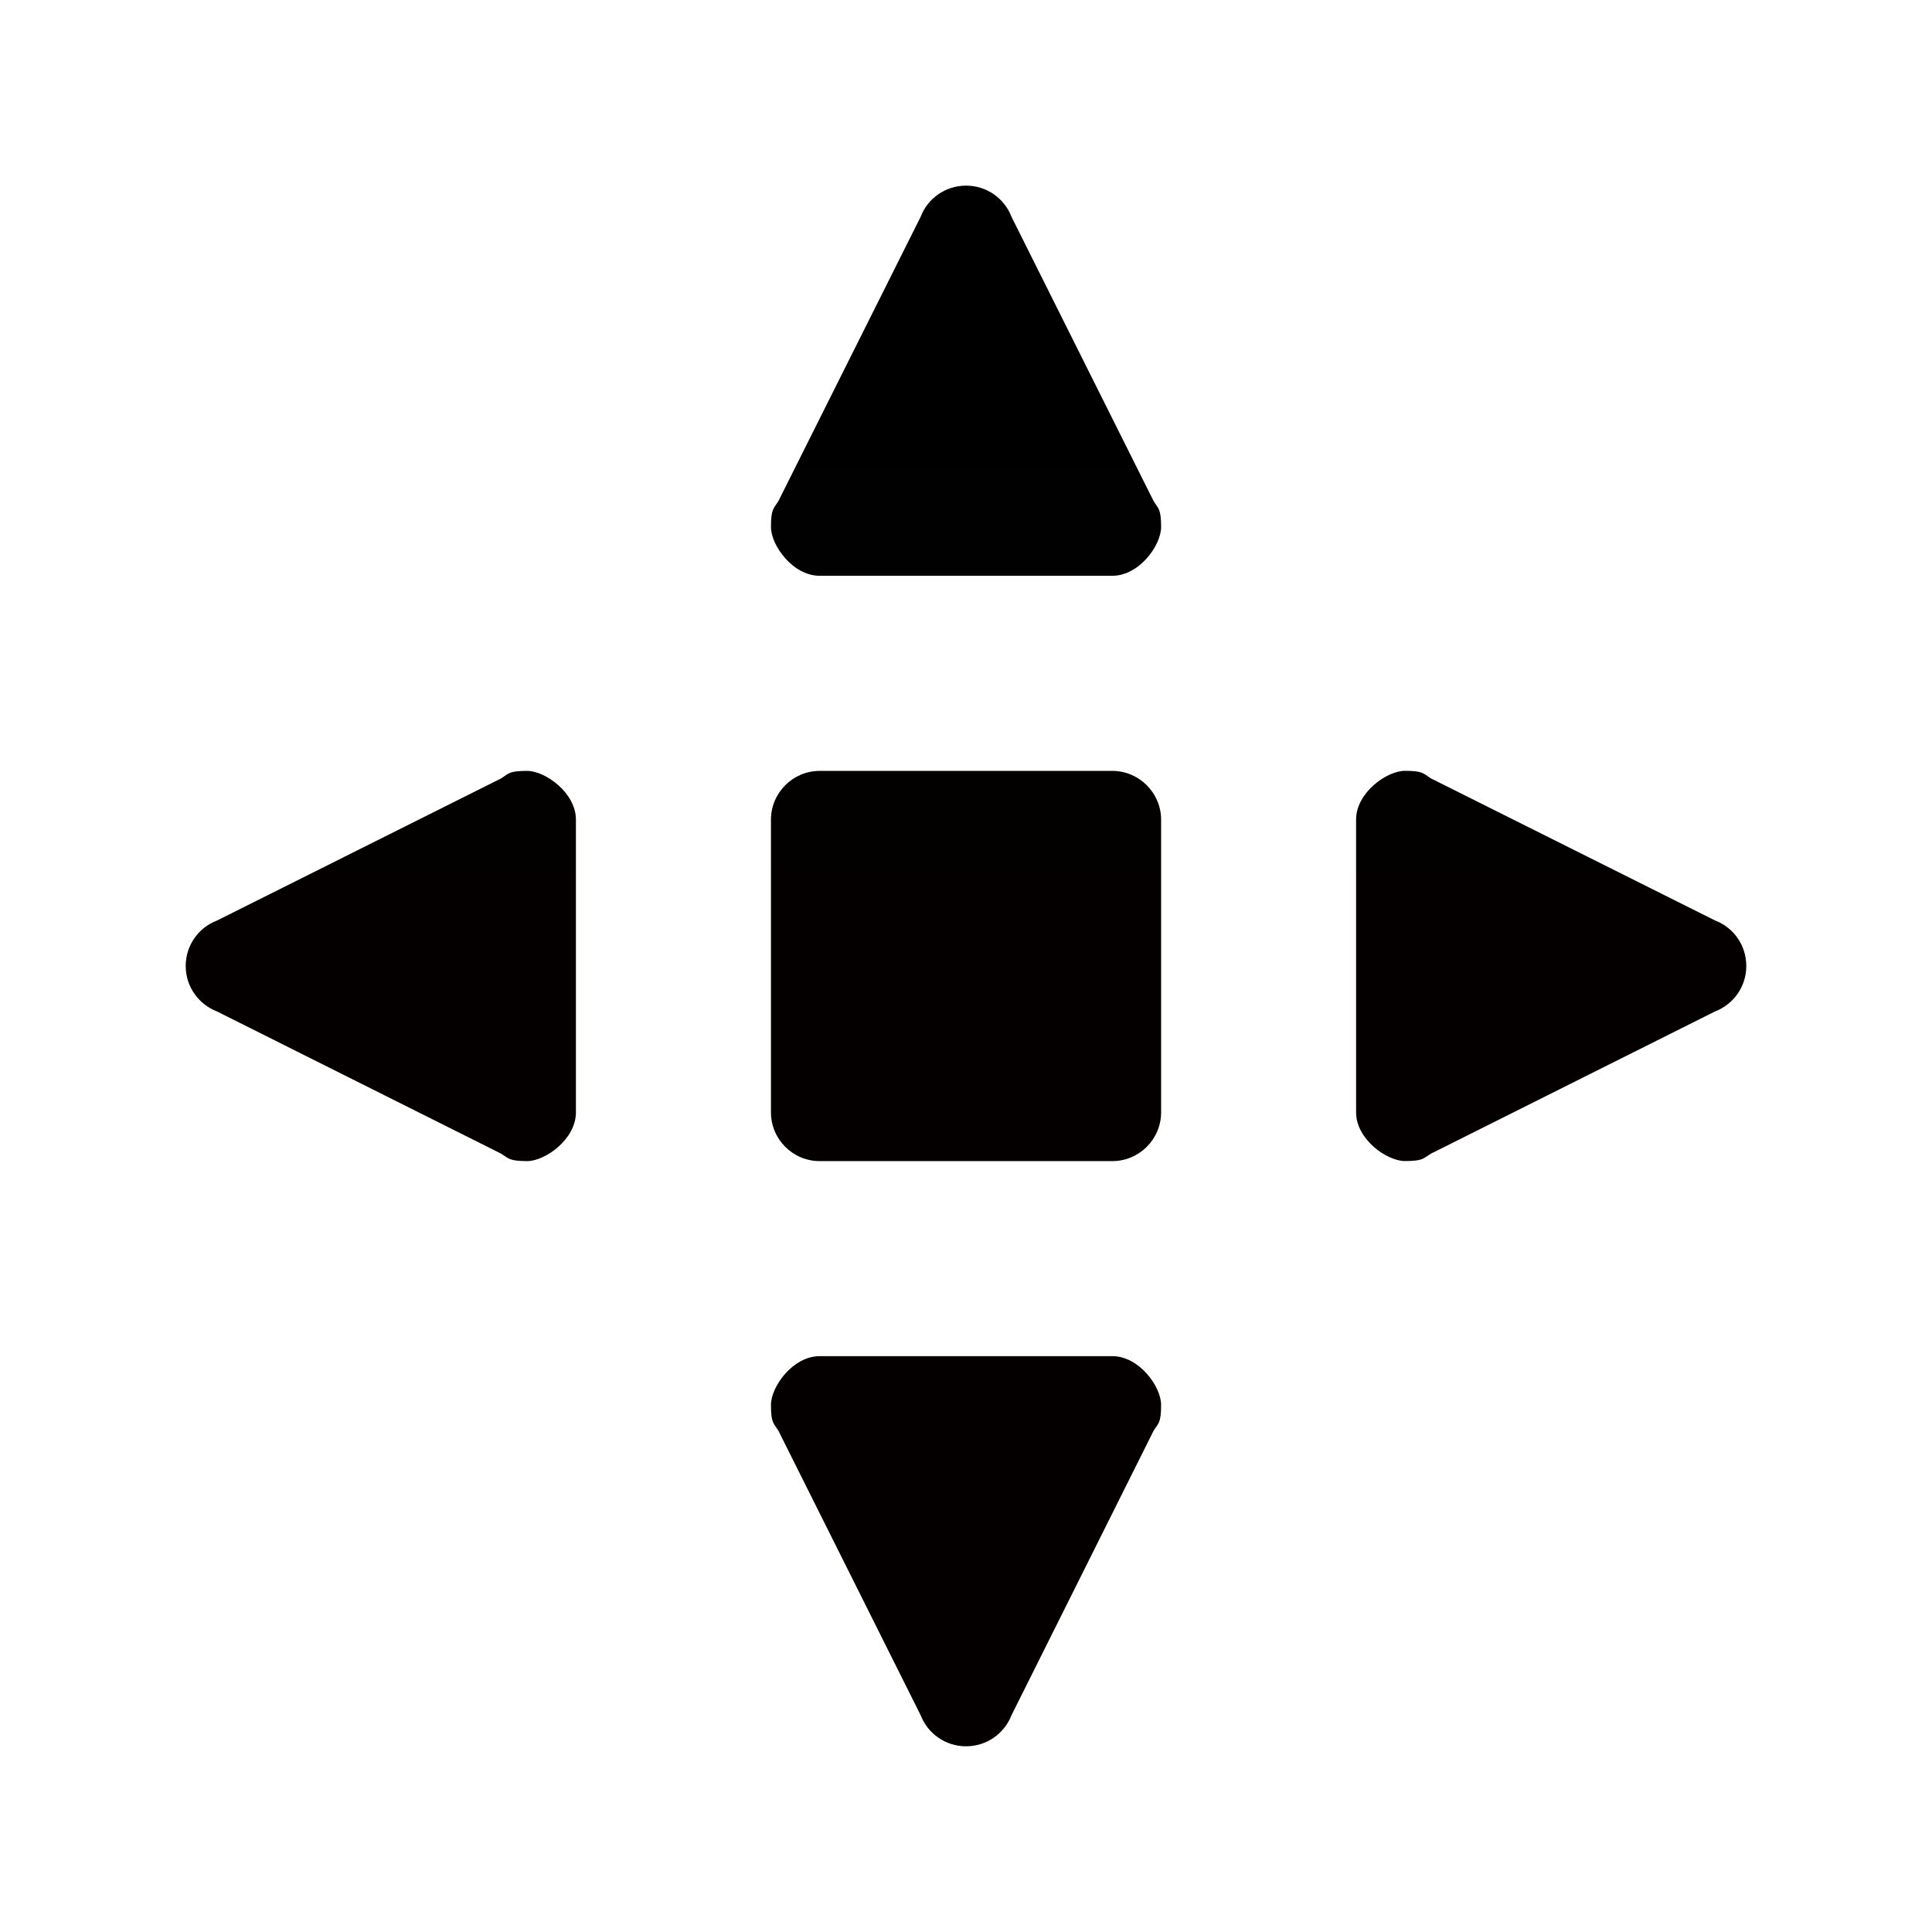
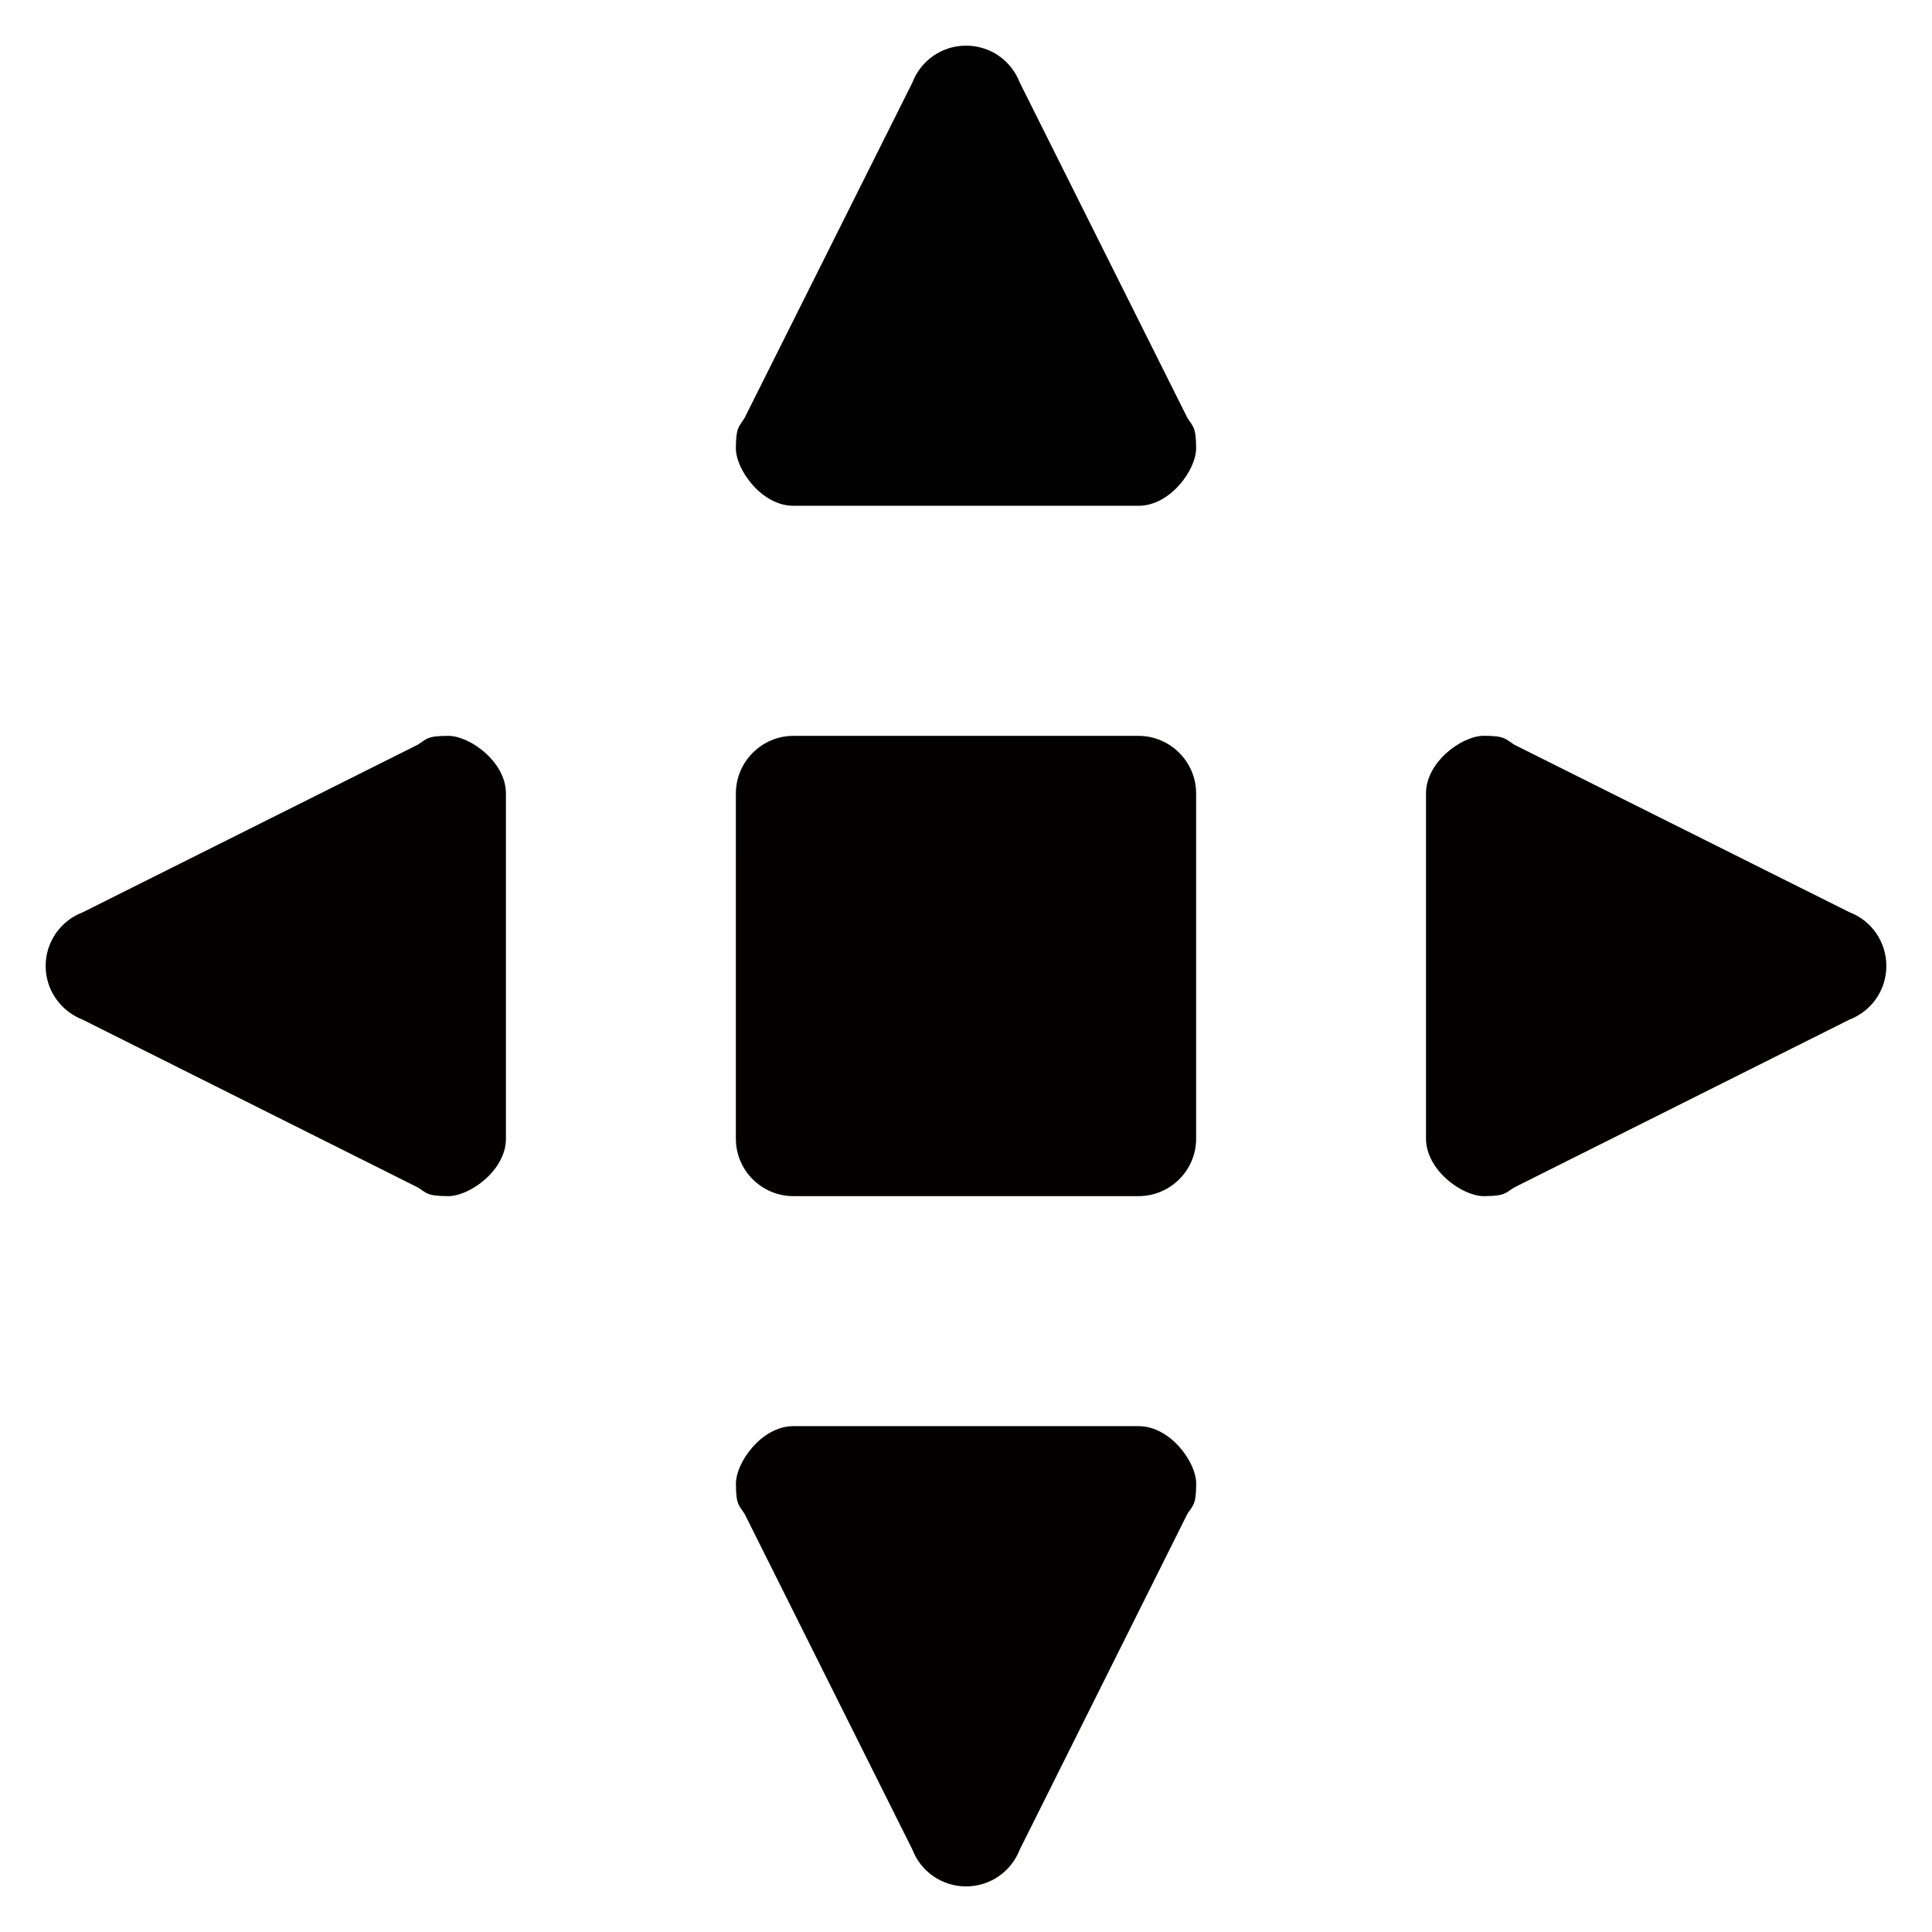
<svg xmlns="http://www.w3.org/2000/svg" version="1.1" id="圖層_1" x="0px" y="0px" width="28.35px" height="28.35px" viewBox="0 0 28.35 28.35" enable-background="new 0 0 28.35 28.35" xml:space="preserve">
-   <linearGradient id="SVGID_1_" gradientUnits="userSpaceOnUse" x1="14.175" y1="25.625" x2="14.175" y2="2.725">
+   <linearGradient id="SVGID_1_" gradientUnits="userSpaceOnUse" x1="428.091" y1="-294.665" x2="428.091" y2="-267.654" gradientTransform="matrix(1 0 0 -1 -413.915 -266.9849)">
    <stop offset="0" style="stop-color:#040000" />
    <stop offset="0.476" style="stop-color:#040000" />
    <stop offset="0.647" style="stop-color:#030000" />
    <stop offset="0.77" style="stop-color:#020101" />
    <stop offset="0.868" style="stop-color:#000000" />
    <stop offset="0.952" style="stop-color:#010000" />
    <stop offset="0.99" style="stop-color:#000000" />
  </linearGradient>
-   <path fill-rule="evenodd" clip-rule="evenodd" fill="url(#SVGID_1_)" d="M16.929,20.992l-2.086,4.176  c-0.104,0.268-0.362,0.457-0.668,0.457c-0.303,0-0.563-0.189-0.666-0.457l-2.088-4.176c-0.069-0.109-0.108-0.109-0.108-0.377  c0-0.266,0.32-0.715,0.715-0.715h4.294c0.396,0,0.716,0.449,0.716,0.715C17.038,20.883,16.998,20.883,16.929,20.992L16.929,20.992z   M11.421,7.355l2.088-4.173c0.103-0.27,0.363-0.458,0.666-0.458c0.306,0,0.564,0.188,0.668,0.458l2.086,4.173  c0.069,0.11,0.109,0.112,0.109,0.379s-0.32,0.715-0.716,0.715h-4.294c-0.395,0-0.715-0.448-0.715-0.715S11.352,7.466,11.421,7.355  L11.421,7.355z M20.995,11.421l4.174,2.087c0.268,0.102,0.456,0.362,0.456,0.667c0,0.304-0.188,0.563-0.459,0.667l-4.171,2.088  c-0.11,0.068-0.112,0.107-0.379,0.107s-0.717-0.32-0.717-0.715v-4.295c0-0.395,0.45-0.716,0.717-0.716S20.885,11.351,20.995,11.421  L20.995,11.421z M12.028,11.312h4.294c0.393,0,0.716,0.322,0.716,0.716v4.295c0,0.395-0.323,0.715-0.716,0.715h-4.294  c-0.394,0-0.715-0.32-0.715-0.715v-4.295C11.313,11.634,11.634,11.312,12.028,11.312L12.028,11.312z M7.356,16.93l-4.172-2.088  c-0.269-0.104-0.459-0.363-0.459-0.667c0-0.305,0.19-0.565,0.459-0.667l4.172-2.087c0.109-0.07,0.111-0.109,0.379-0.109  c0.266,0,0.716,0.321,0.716,0.716v4.295c0,0.395-0.451,0.715-0.716,0.715C7.467,17.037,7.465,16.998,7.356,16.93z" />
+   <path fill="url(#SVGID_1_)" d="M17.423,22.216l-2.46,4.926c-0.122,0.316-0.428,0.539-0.788,0.539c-0.357,0-0.665-0.223-0.786-0.539  l-2.462-4.926c-0.082-0.129-0.128-0.129-0.128-0.445c0-0.314,0.378-0.844,0.844-0.844h5.064c0.468,0,0.846,0.529,0.846,0.844  C17.552,22.087,17.504,22.087,17.423,22.216L17.423,22.216z M10.927,6.131l2.462-4.921c0.121-0.318,0.429-0.54,0.786-0.54  c0.36,0,0.666,0.222,0.788,0.54l2.46,4.921c0.081,0.13,0.129,0.133,0.129,0.447c0,0.315-0.378,0.844-0.846,0.844h-5.064  c-0.465,0-0.844-0.529-0.844-0.844C10.799,6.264,10.845,6.263,10.927,6.131L10.927,6.131z M22.219,10.927l4.924,2.461  c0.315,0.12,0.537,0.428,0.537,0.787c0,0.358-0.222,0.664-0.542,0.787l-4.919,2.463c-0.13,0.08-0.133,0.127-0.447,0.127  c-0.315,0-0.847-0.379-0.847-0.846v-5.064c0-0.465,0.531-0.845,0.847-0.845C22.086,10.797,22.089,10.844,22.219,10.927  L22.219,10.927z M11.642,10.798h5.064c0.465,0,0.846,0.38,0.846,0.845v5.067c0,0.465-0.381,0.842-0.846,0.842h-5.064  c-0.464,0-0.844-0.377-0.844-0.842v-5.067C10.799,11.178,11.178,10.798,11.642,10.798L11.642,10.798z M6.132,17.425l-4.92-2.463  c-0.317-0.123-0.542-0.429-0.542-0.787c0-0.359,0.225-0.667,0.542-0.787l4.92-2.461c0.129-0.083,0.132-0.129,0.447-0.129  c0.314,0,0.845,0.379,0.845,0.845v5.067c0,0.465-0.532,0.842-0.845,0.842C6.263,17.552,6.261,17.505,6.132,17.425z" />
</svg>
